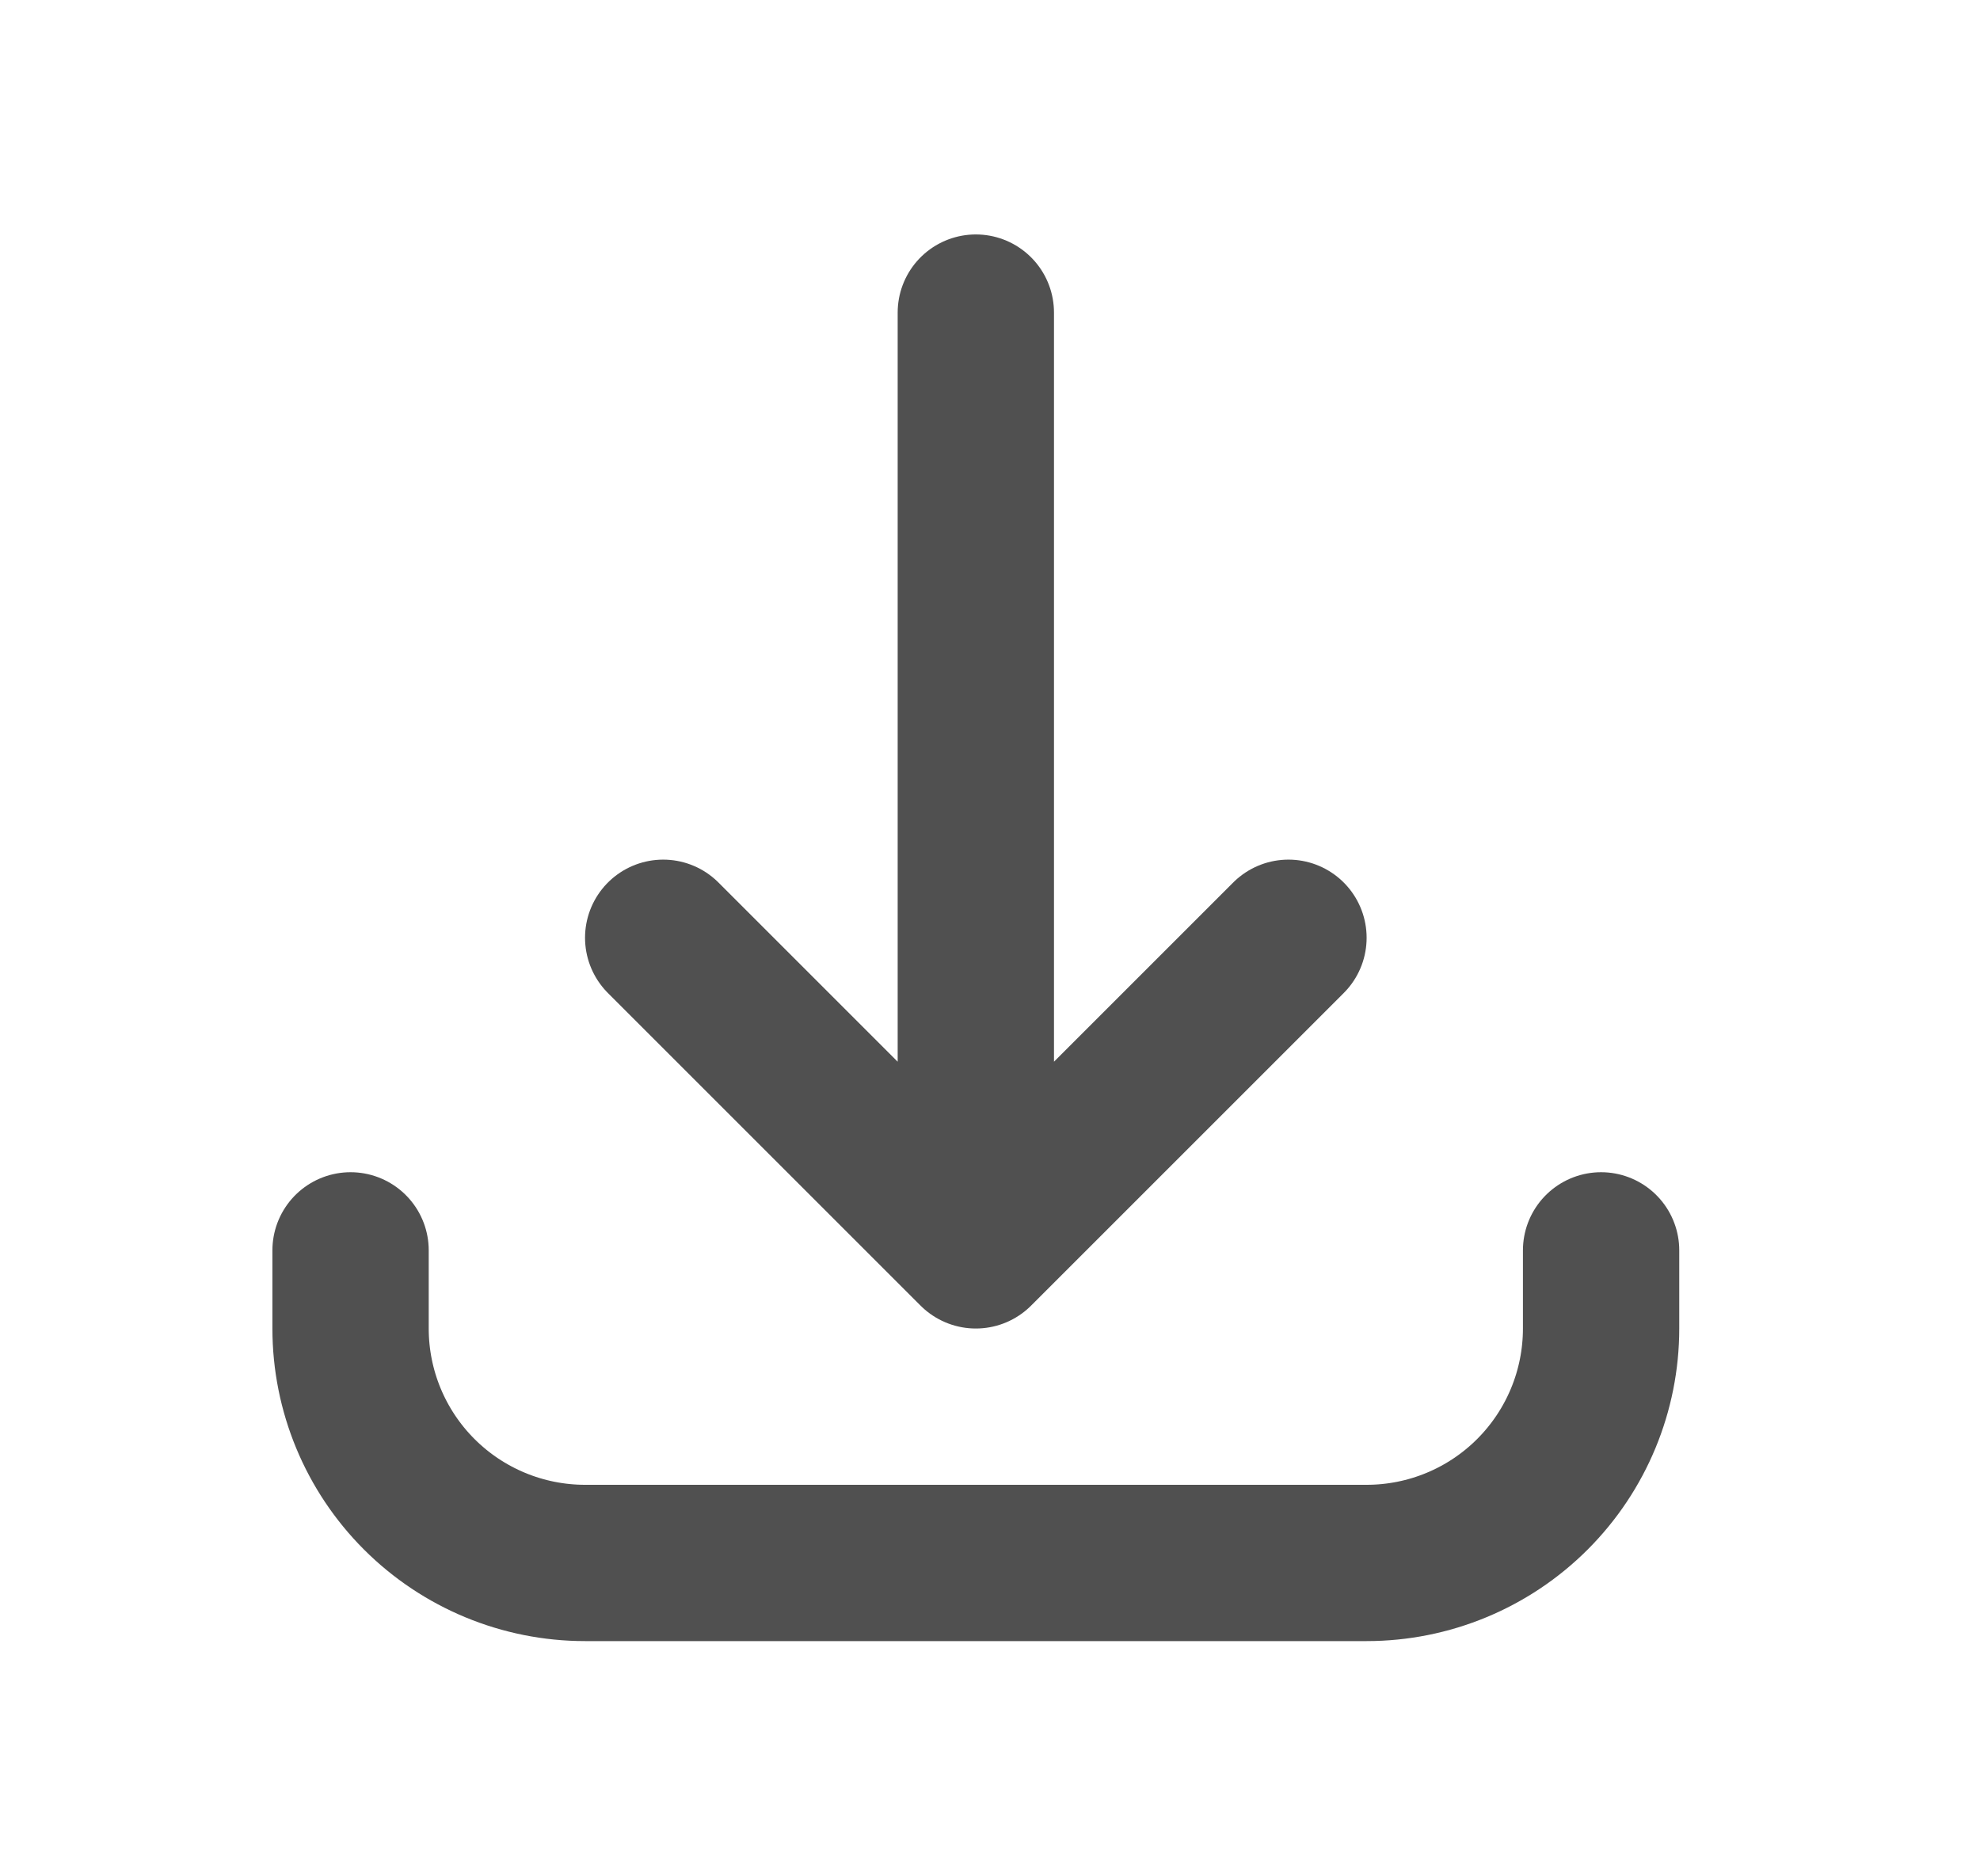
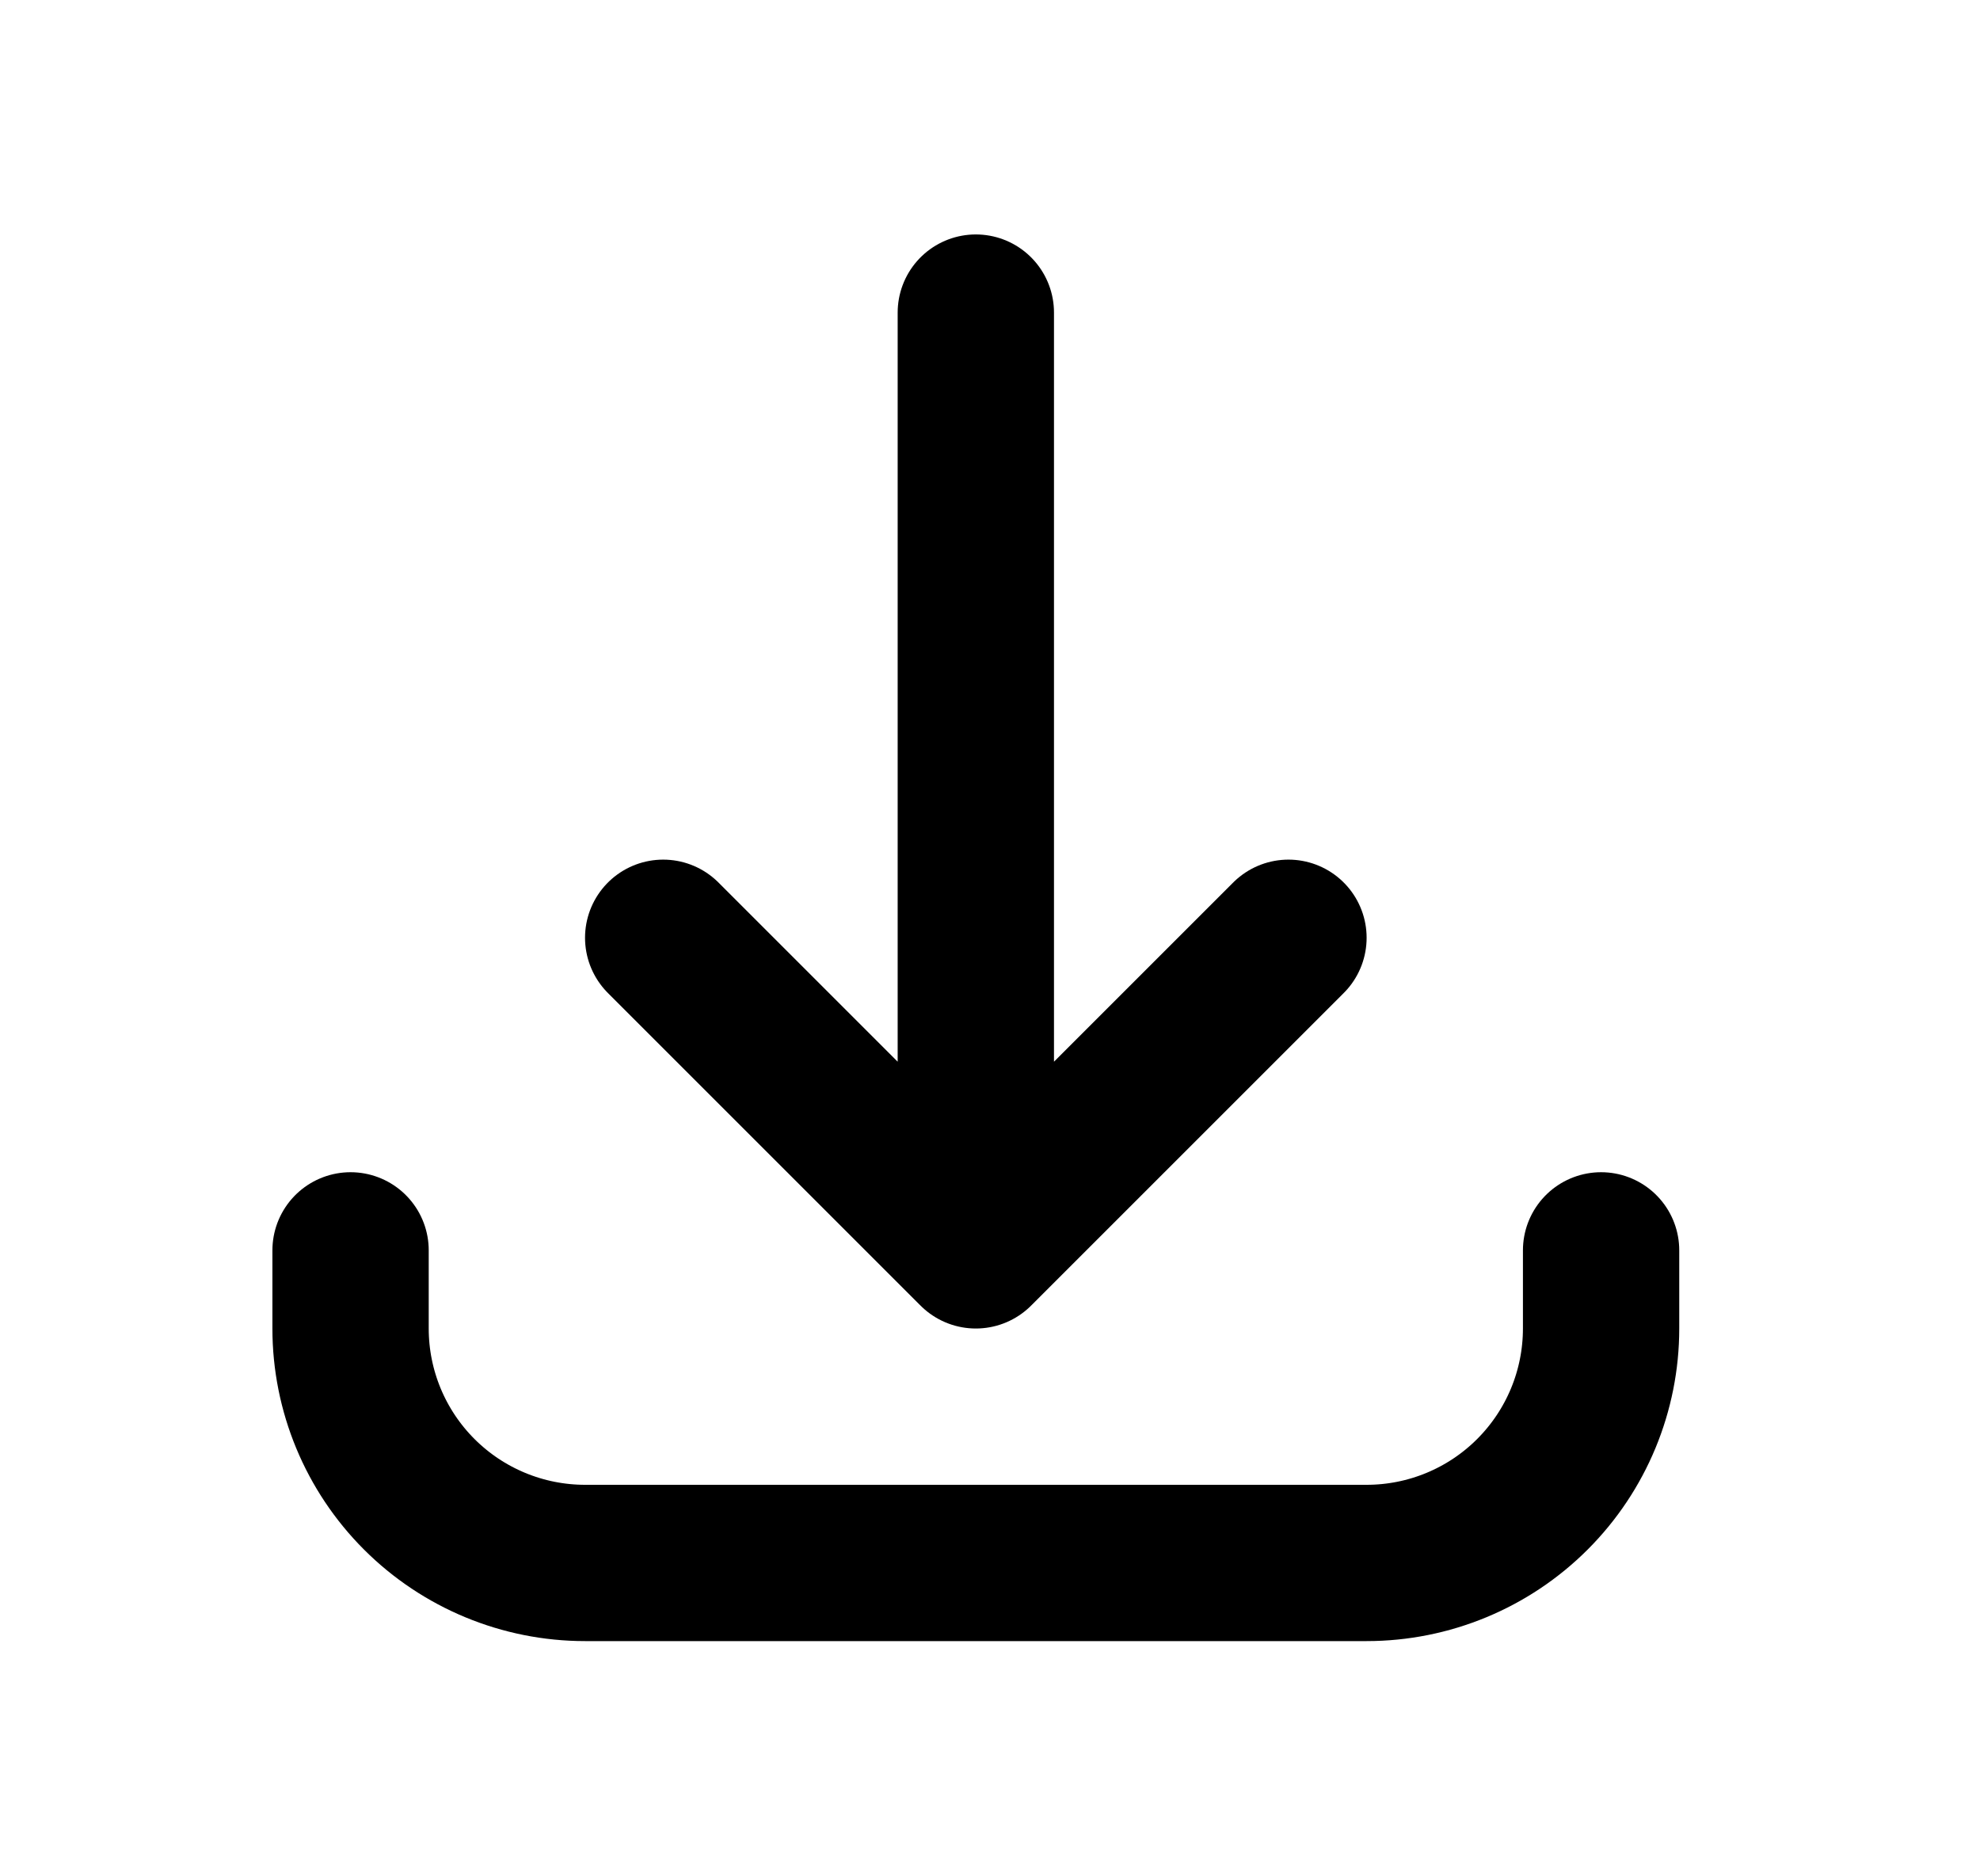
<svg xmlns="http://www.w3.org/2000/svg" width="current" height="current" viewBox="0 0 19 18" fill="none">
-   <path d="M3.364 12V12.75C3.364 13.347 3.601 13.919 4.023 14.341C4.445 14.763 5.018 15 5.614 15H13.114C13.711 15 14.283 14.763 14.705 14.341C15.127 13.919 15.364 13.347 15.364 12.75V12M12.364 9L9.364 12M9.364 12L6.364 9M9.364 12V3" stroke="#505050" stroke-width="1.5" stroke-linecap="round" stroke-linejoin="round" />
+   <path d="M3.364 12V12.75C3.364 13.347 3.601 13.919 4.023 14.341C4.445 14.763 5.018 15 5.614 15H13.114C13.711 15 14.283 14.763 14.705 14.341C15.127 13.919 15.364 13.347 15.364 12.75V12M12.364 9L9.364 12M9.364 12L6.364 9M9.364 12V3" stroke="currentColor" stroke-width="1.5" stroke-linecap="round" stroke-linejoin="round" />
</svg>
